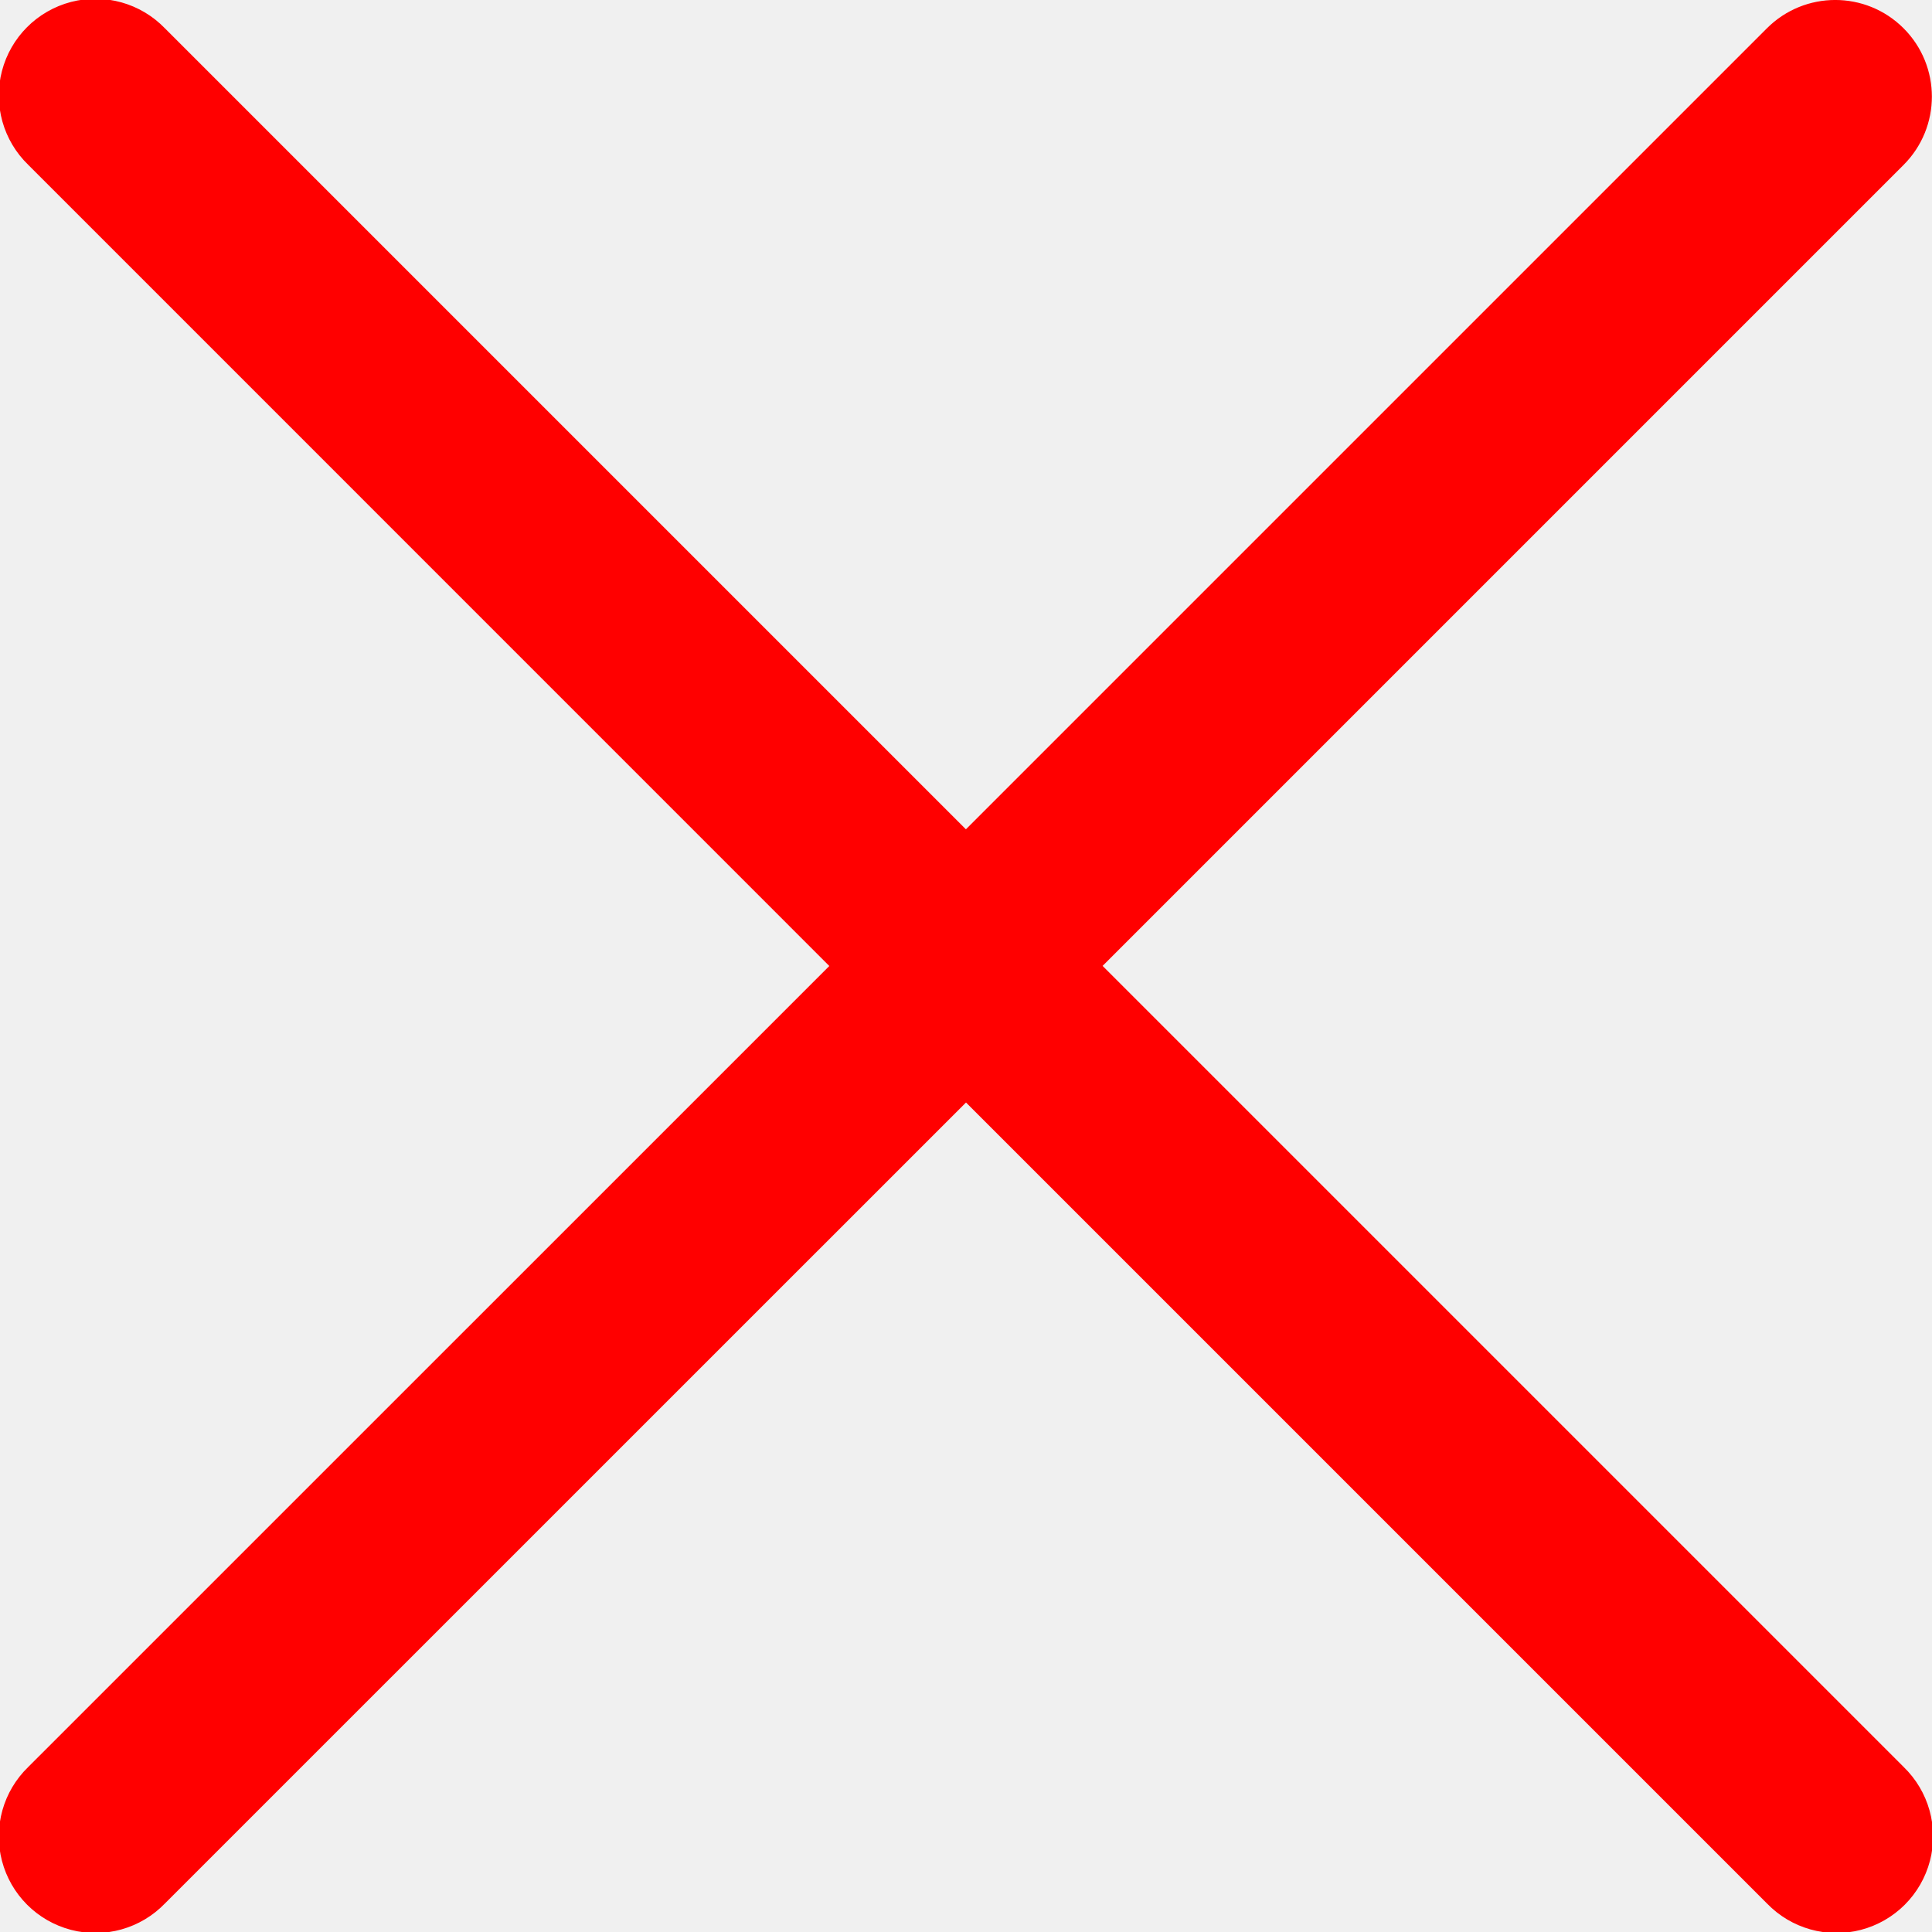
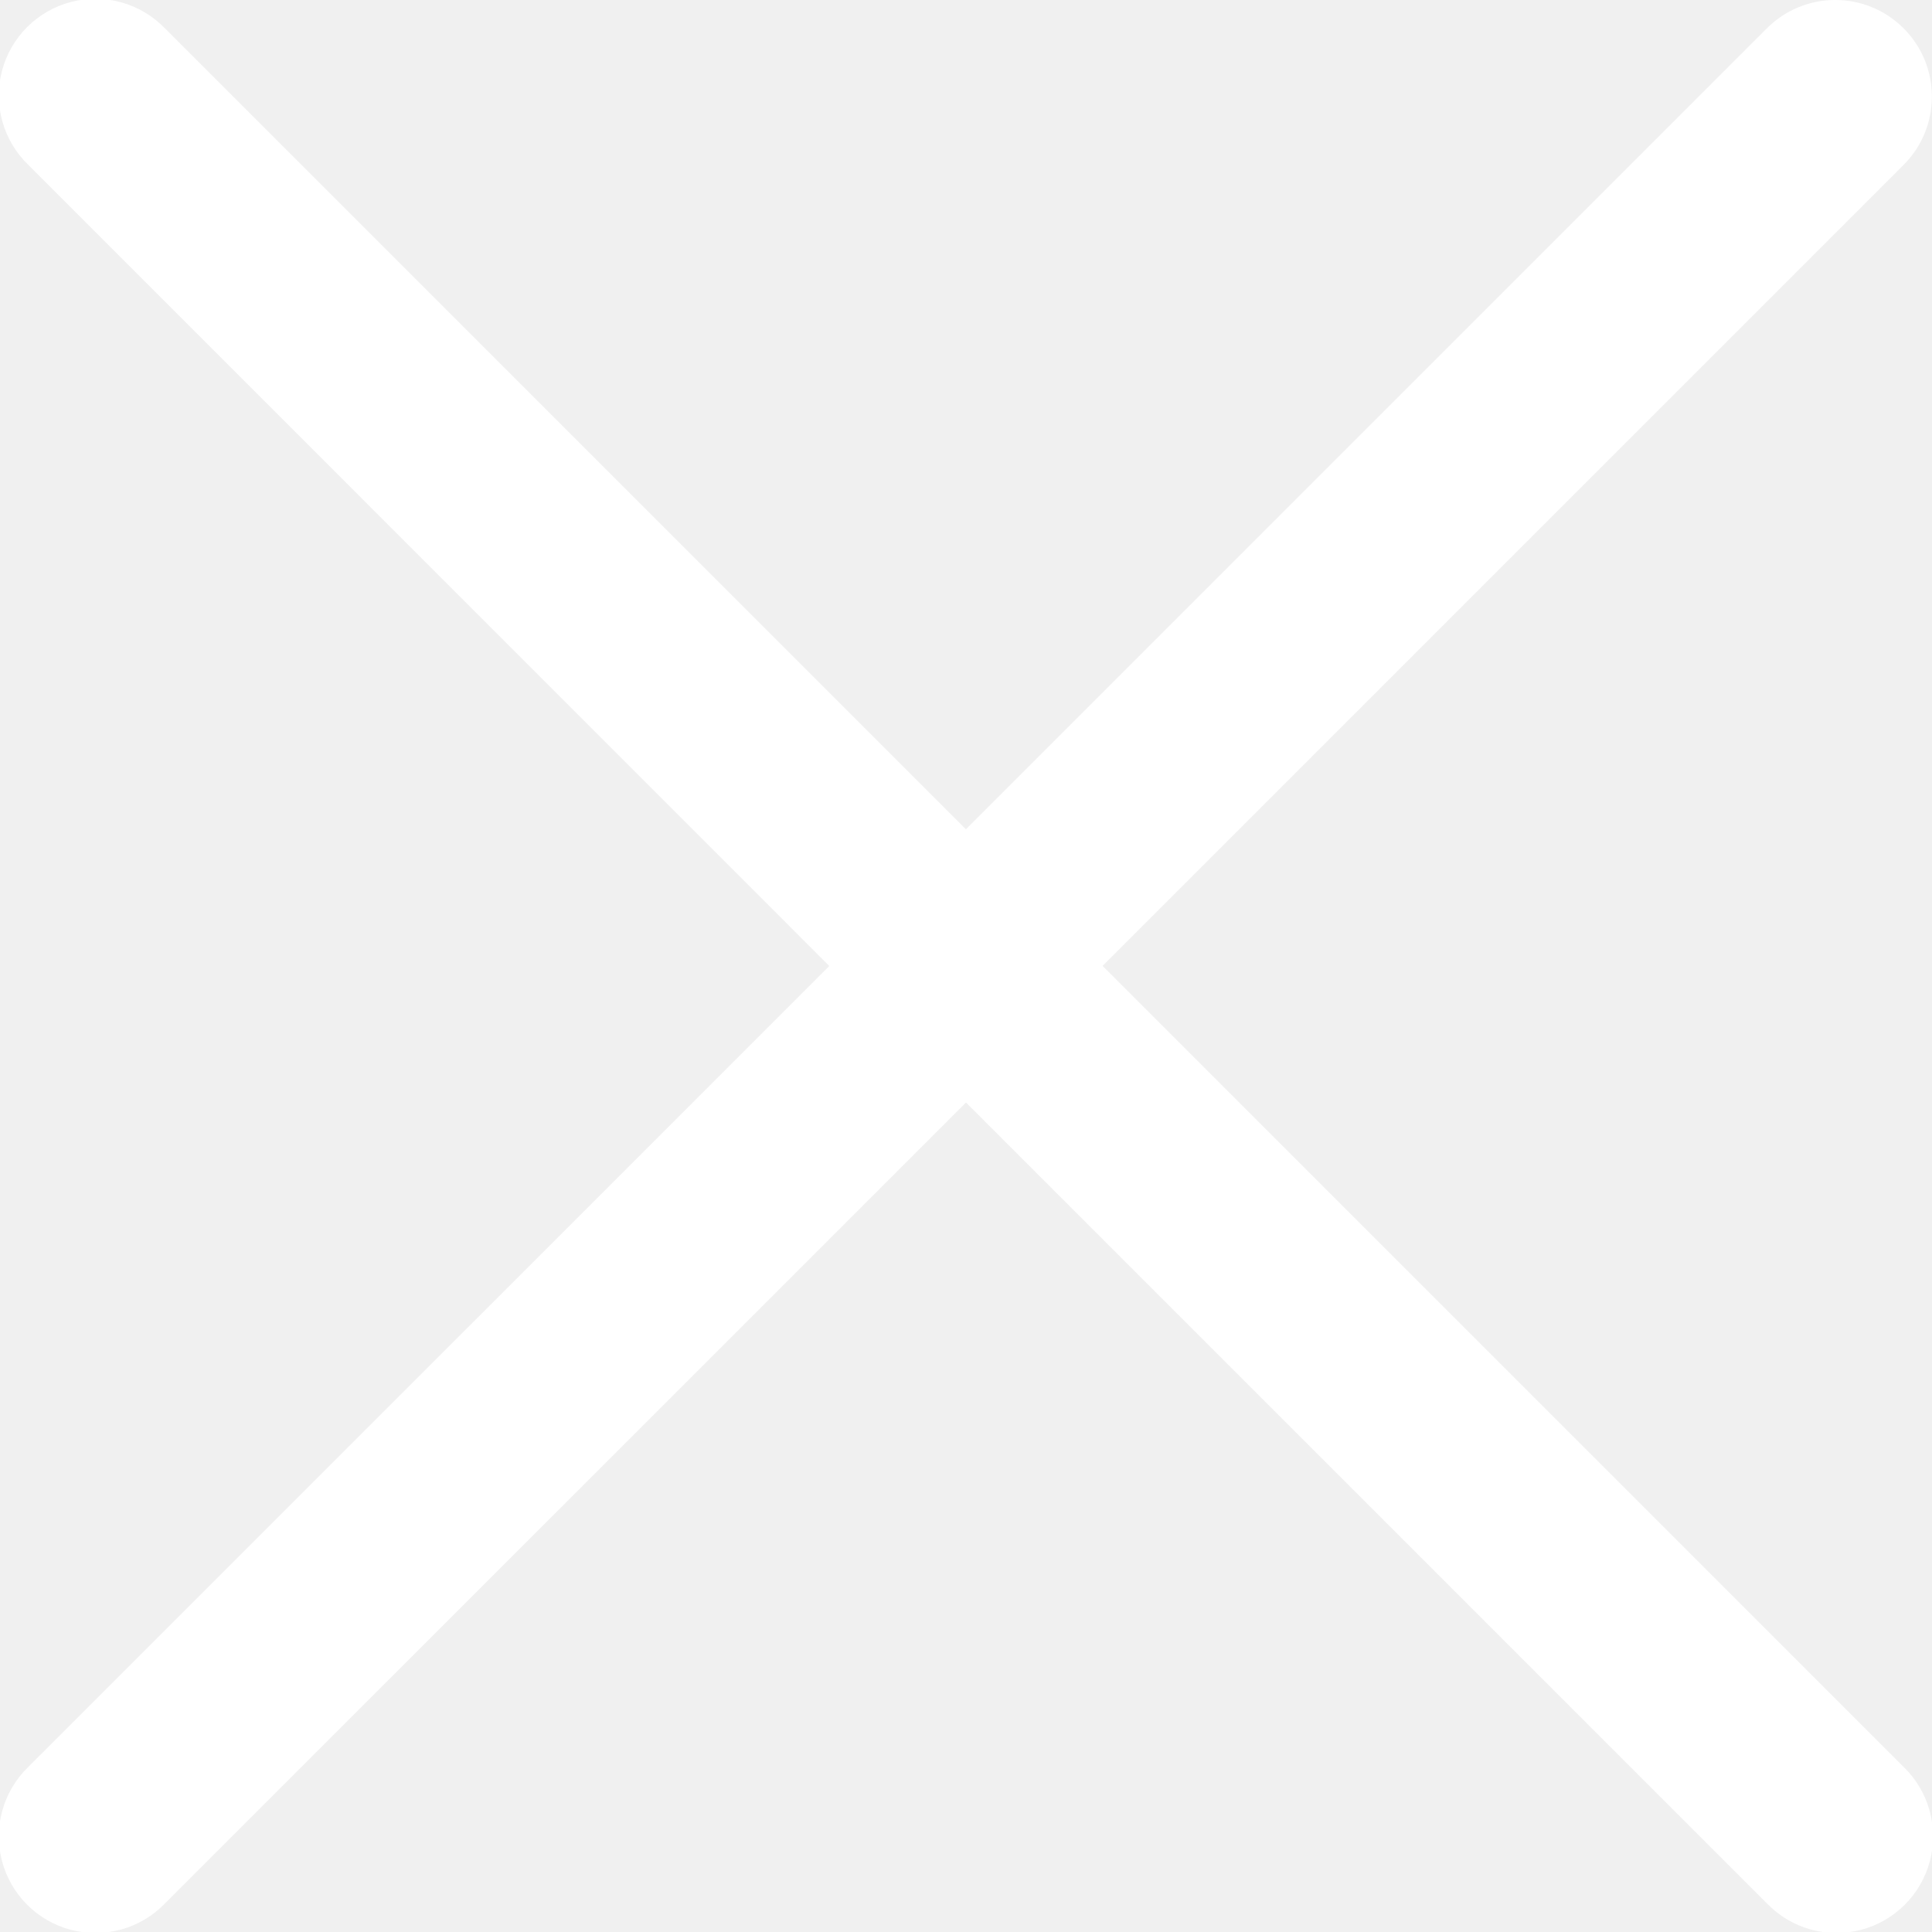
- <svg xmlns="http://www.w3.org/2000/svg" width="20" height="20" viewBox="0 0 20 20" fill="red">
+ <svg xmlns="http://www.w3.org/2000/svg" width="20" height="20" viewBox="0 0 20 20" fill="white">
  <path d="M.293 18.291a1 1 0 101.414 1.414L10 11.413l8.292 8.292a1 1 0 101.414-1.414l-8.292-8.292 8.292-8.292A1 1 0 1018.291.293L9.999 8.585 1.707.293A1 1 0 10.293 1.707L8.585 10 .293 18.291z" />
</svg>
